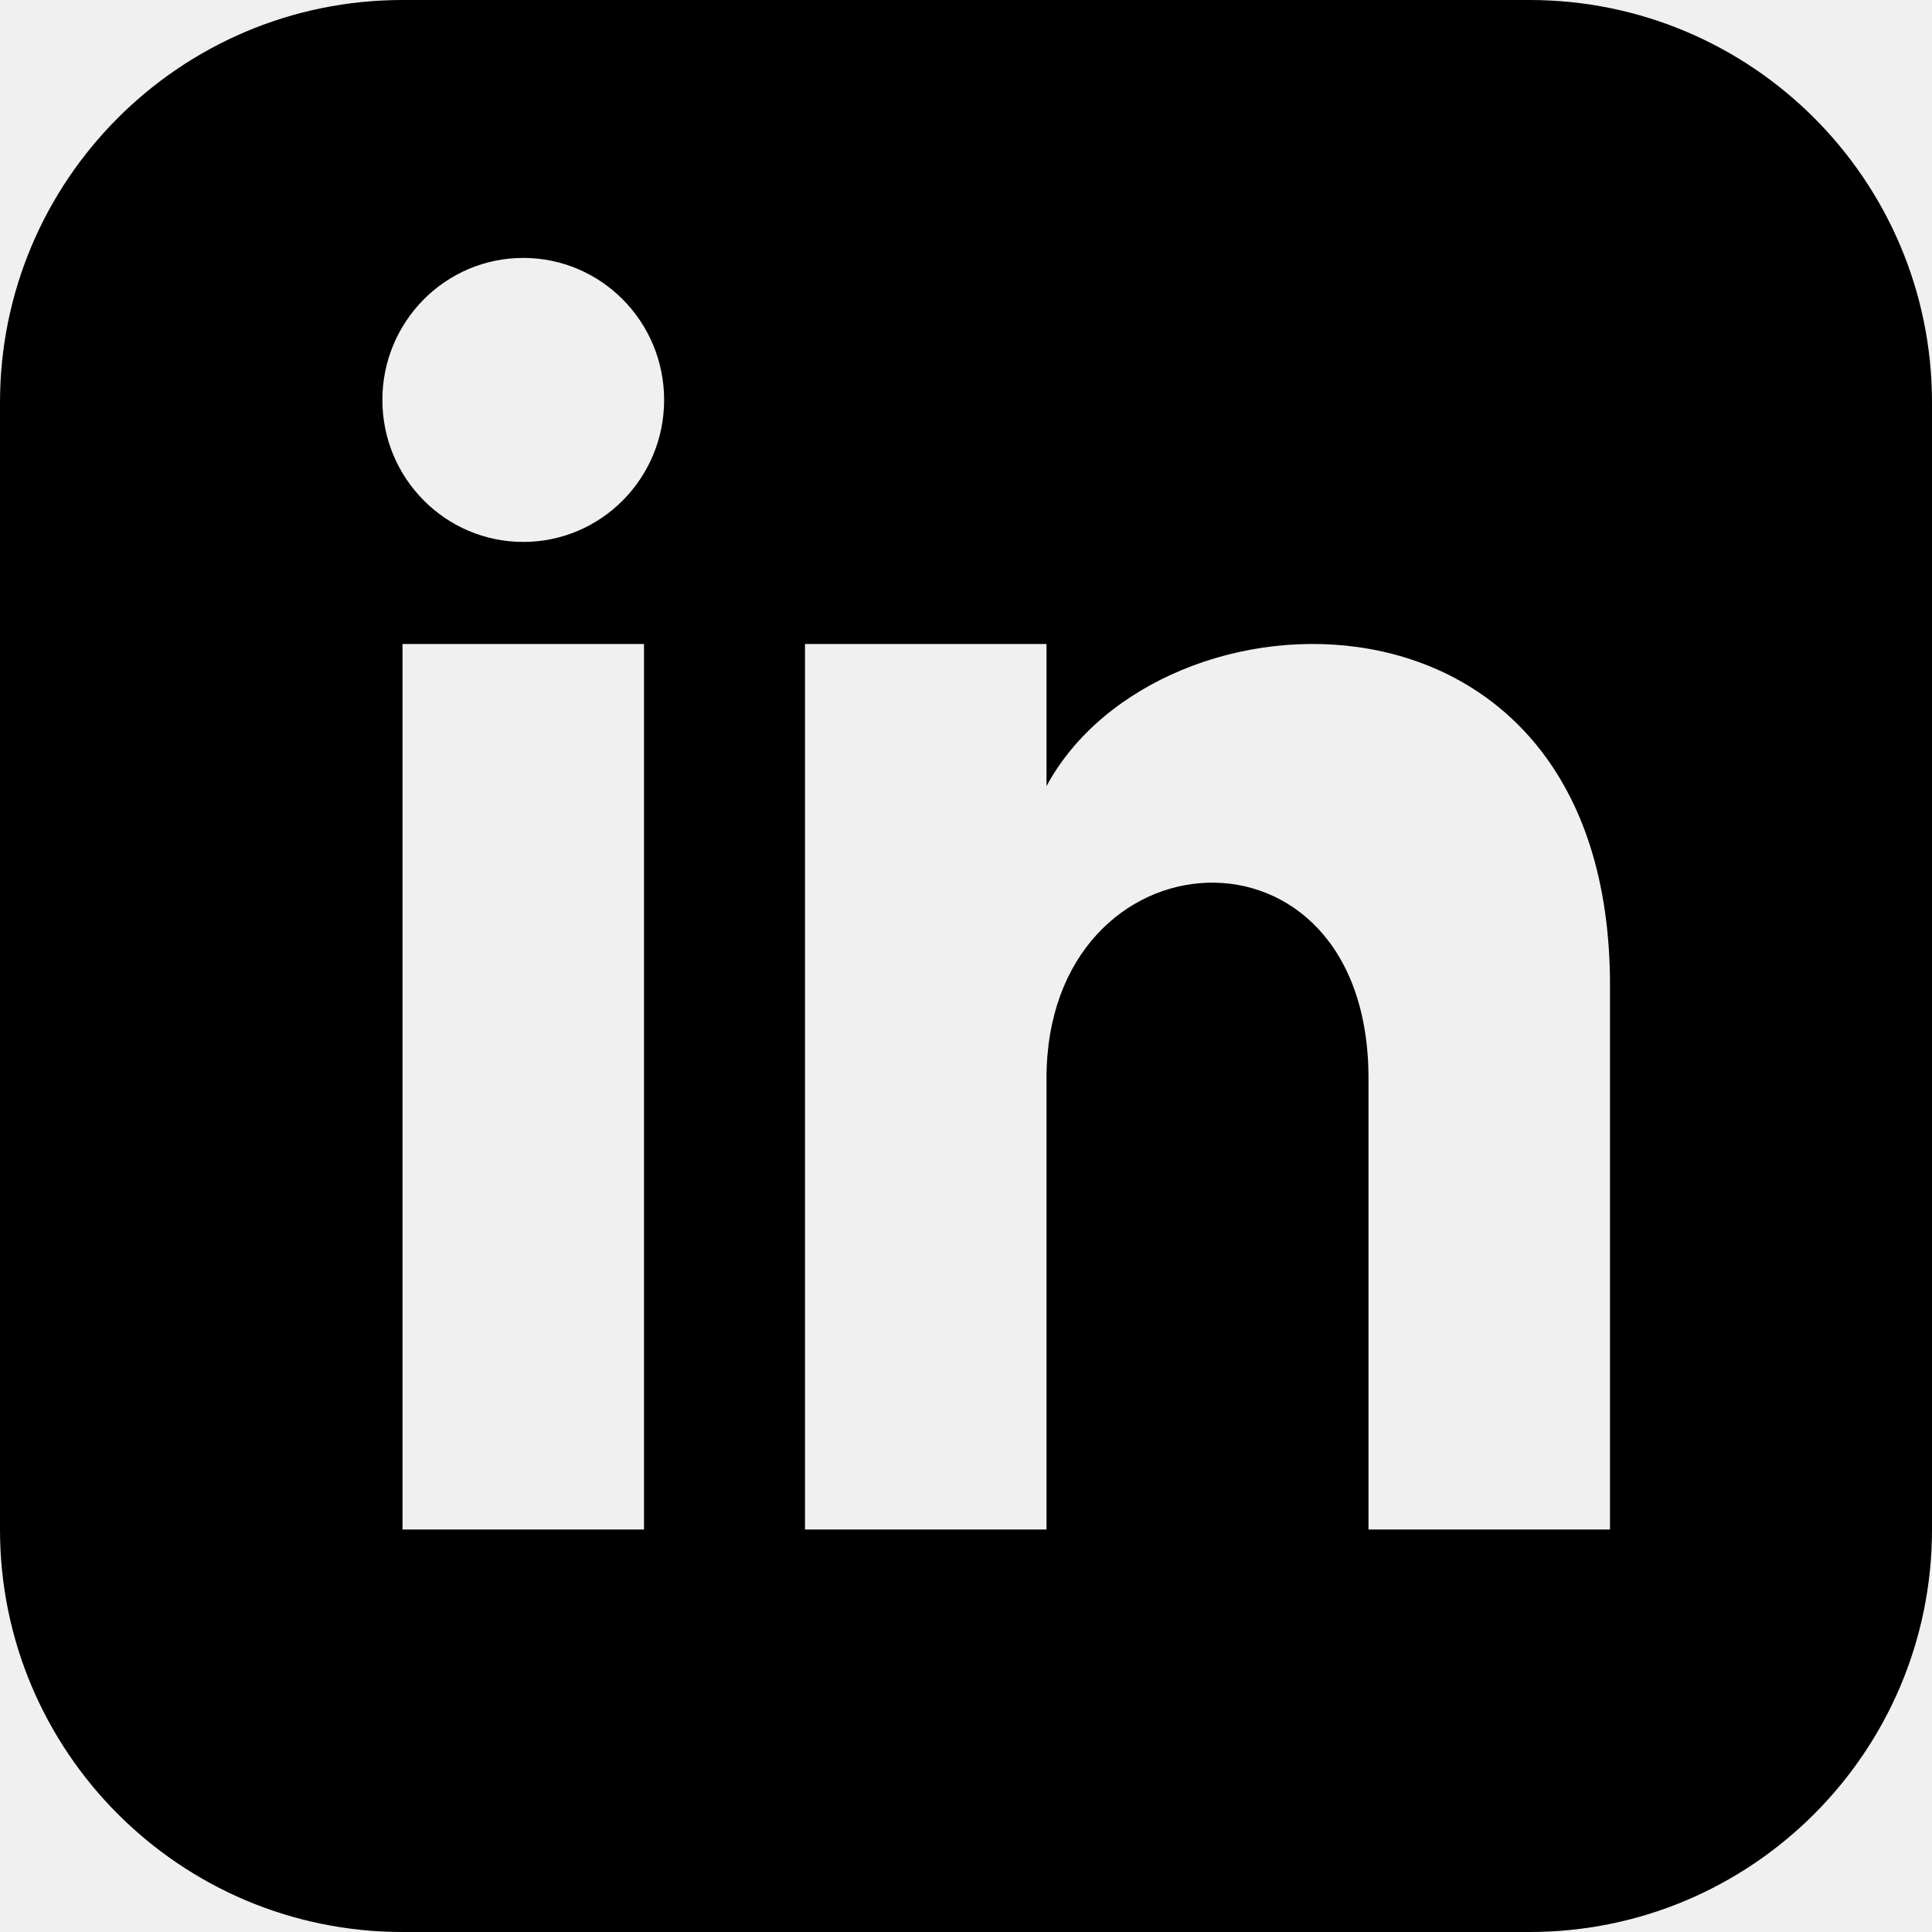
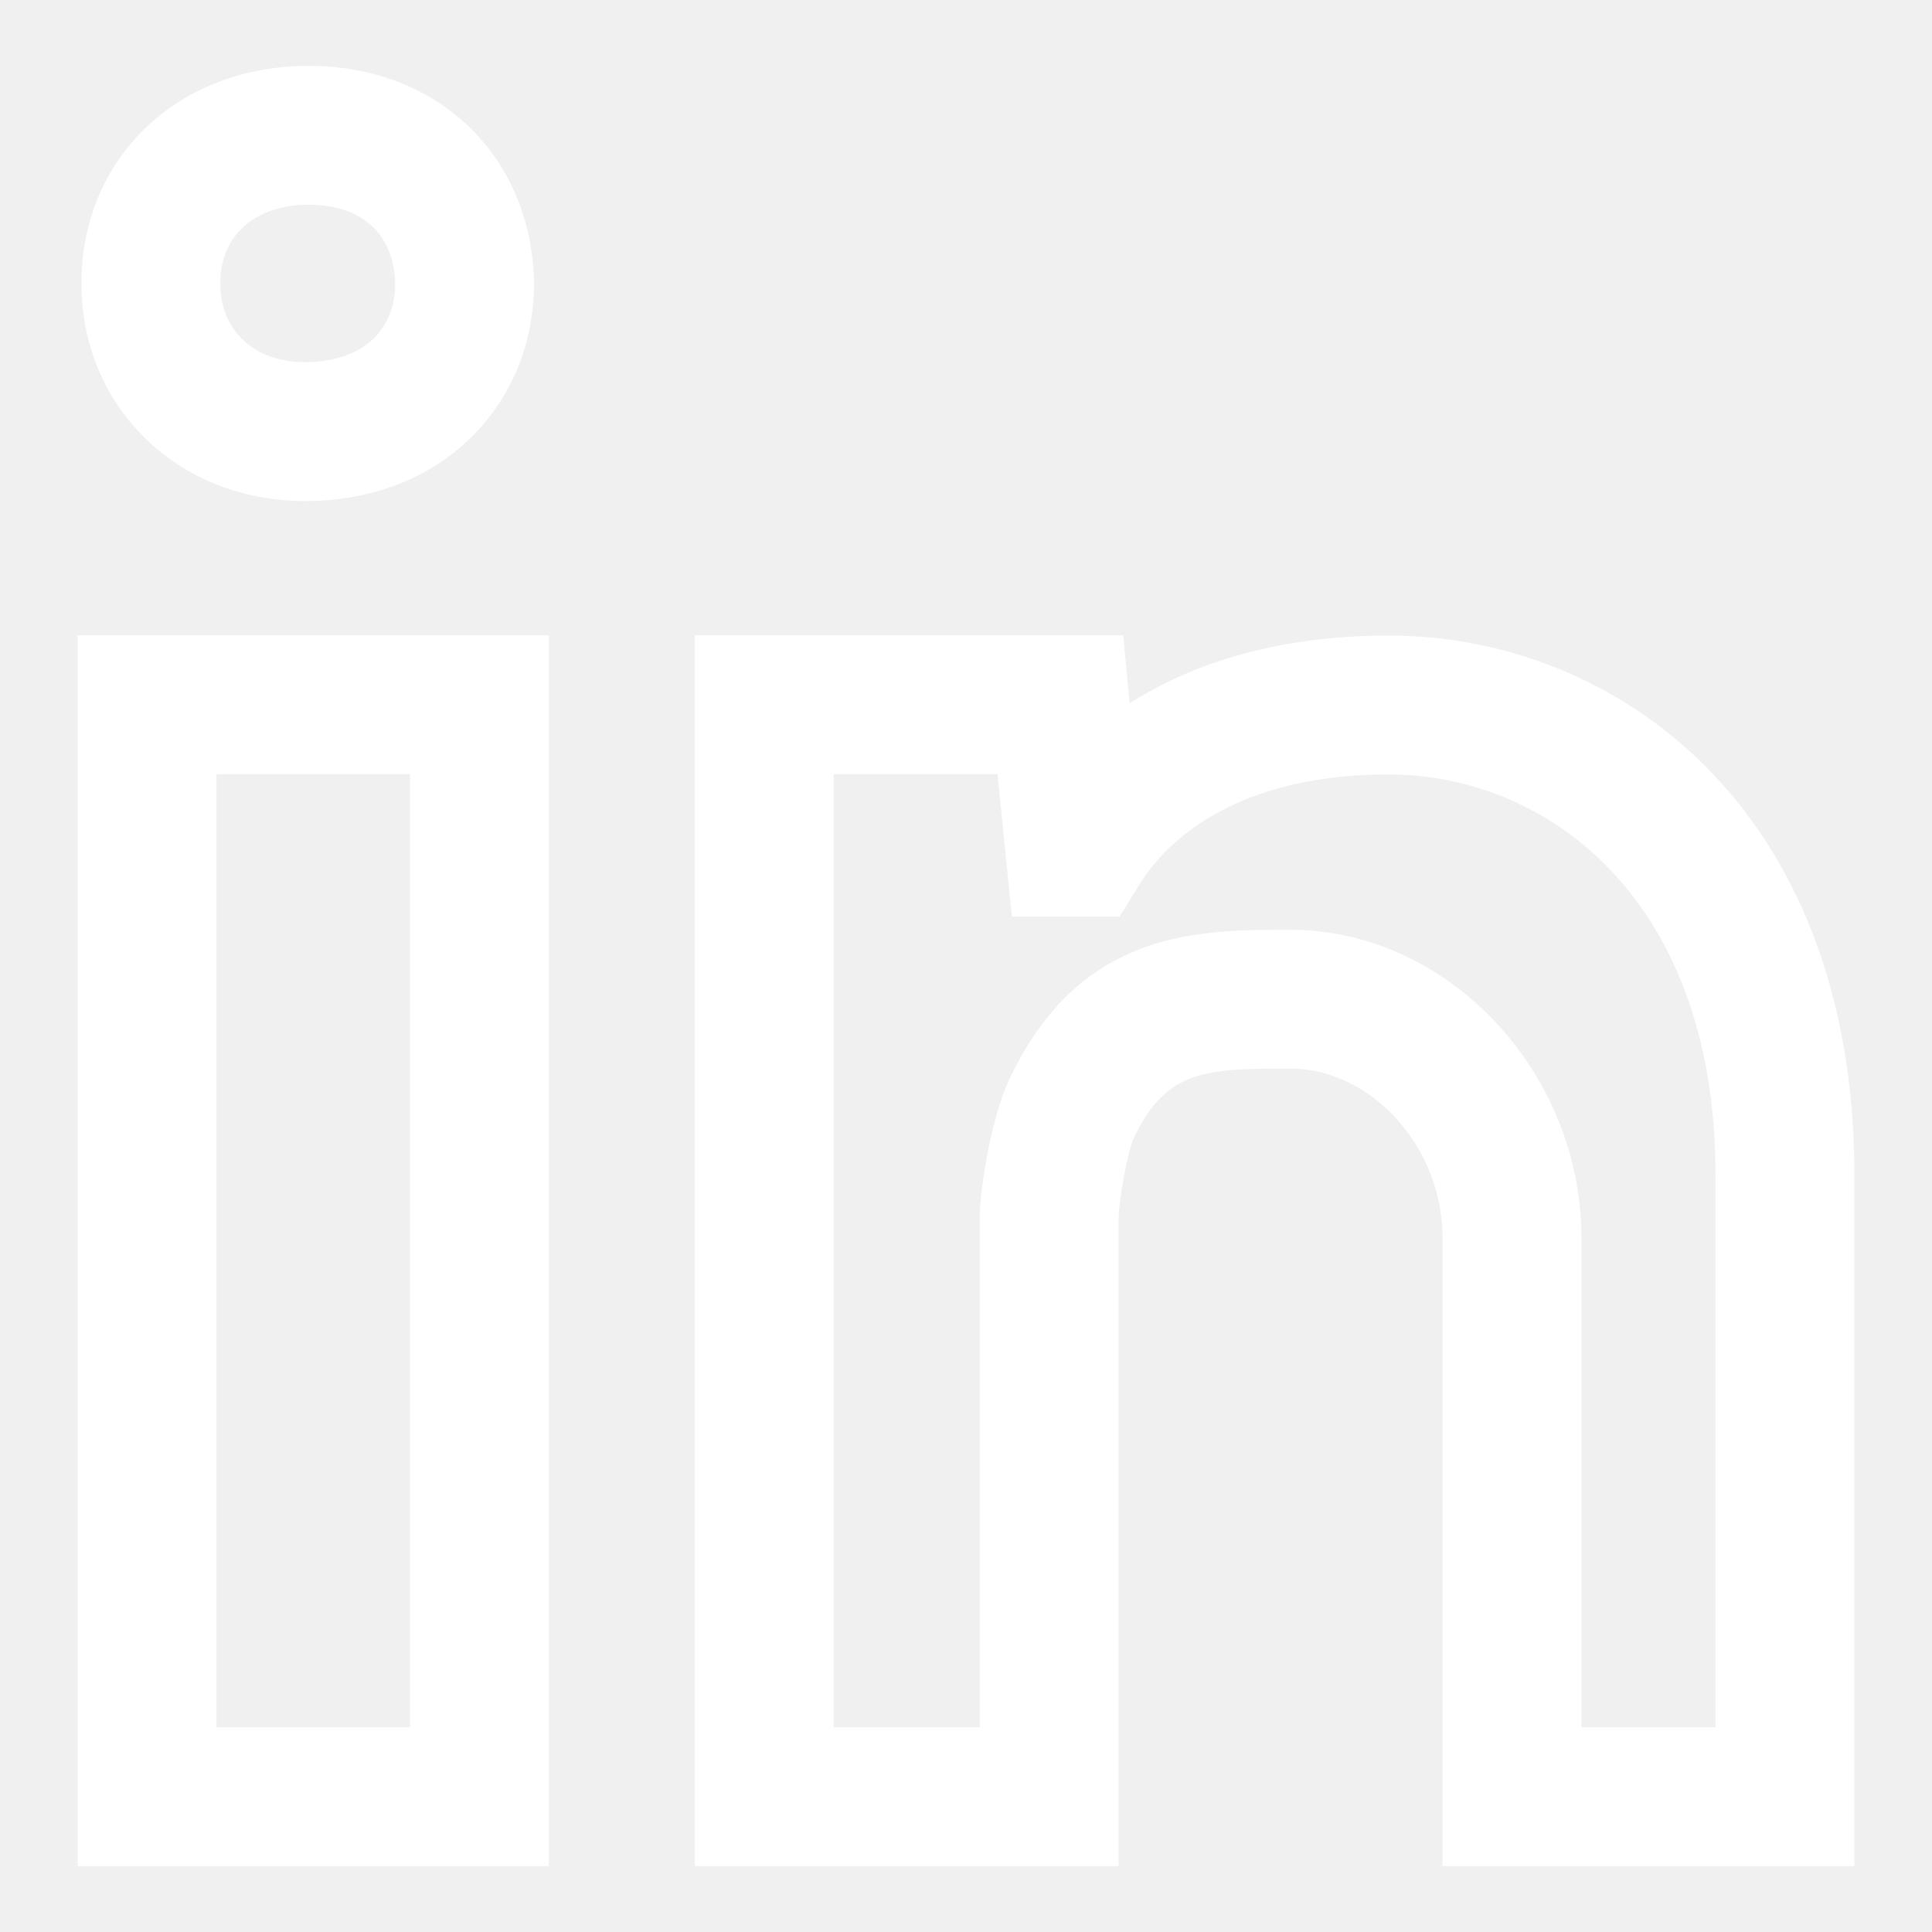
- <svg xmlns="http://www.w3.org/2000/svg" width="24" height="24" viewBox="0 0 24 24">
-   <path d="M19 0h-14c-2.761 0-5 2.239-5 5v14c0 2.761 2.239 5 5 5h14c2.762 0 5-2.239 5-5v-14c0-2.761-2.238-5-5-5zm-11 19h-3v-11h3v11zm-1.5-12.268c-.966 0-1.75-.79-1.75-1.764s.784-1.764 1.75-1.764 1.75.79 1.75 1.764-.783 1.764-1.75 1.764zm13.5 12.268h-3v-5.604c0-3.368-4-3.113-4 0v5.604h-3v-11h3v1.765c1.396-2.586 7-2.777 7 2.476v6.759z" />
+ <svg xmlns="http://www.w3.org/2000/svg" fill="#fff" height="90px" width="90px" version="1.1" id="Layer_1" viewBox="-25.6 -25.6 563.20 563.20" xml:space="preserve" transform="matrix(1, 0, 0, 1, 0, 0)rotate(0)" stroke="#fff" stroke-width="12.8">
+   <g id="SVGRepo_bgCarrier" stroke-width="0" />
+   <g id="SVGRepo_iconCarrier">
+     <g>
+       <g>
+         <path d="M3.429,166.013V512h124.555V166.013H3.429z M100.306,484.321H31.108V193.692h69.197V484.321z" />
+       </g>
+     </g>
+     <g>
+       <g>
+         <path d="M64.389,0C29.71,0,4.531,23.989,4.531,57.047c0,32.504,25.246,57.007,58.737,57.007c17.529,0,32.68-5.73,43.816-16.556 c10.717-10.434,16.624-24.8,16.61-40.775C122.91,23.327,98.529,0,64.389,0z M87.784,77.658c-5.866,5.703-14.34,8.717-24.517,8.717 c-18.286,0-31.057-12.056-31.057-29.328c0-17.57,12.934-29.368,32.179-29.368c19.084,0,31.207,11.38,31.626,29.382 C96.015,65.17,93.095,72.482,87.784,77.658z" />
+       </g>
+     </g>
+     <g>
+       <g>
+         <path d="M379.248,166.074c-39.194,0-64.711,12.147-80.901,24.973l-2.335-25.034H183.343V512h110.716V330.228 c0-7.393,3.193-22.786,4.801-26.246c11.339-24.463,27.061-24.463,51.699-24.463c27.044,0,50.756,25.544,50.756,55.777V512h107.256 V316.889C508.571,213.268,441.701,166.074,379.248,166.074z M480.892,484.321h-51.898V335.296 c0-45.235-36.352-83.456-78.398-83.456c-26.801,0-57.666,0-76.438,40.478c-3.933,8.46-7.778,27.922-7.778,37.91v154.093h-55.358 V193.692h59.96l4.176,41.518h22.043l4.055-6.558c6.514-10.488,26.824-34.889,77.992-34.889 c49.127,0,101.644,38.522,101.644,123.126V484.321z" />
+       </g>
+     </g>
+   </g>
</svg>
